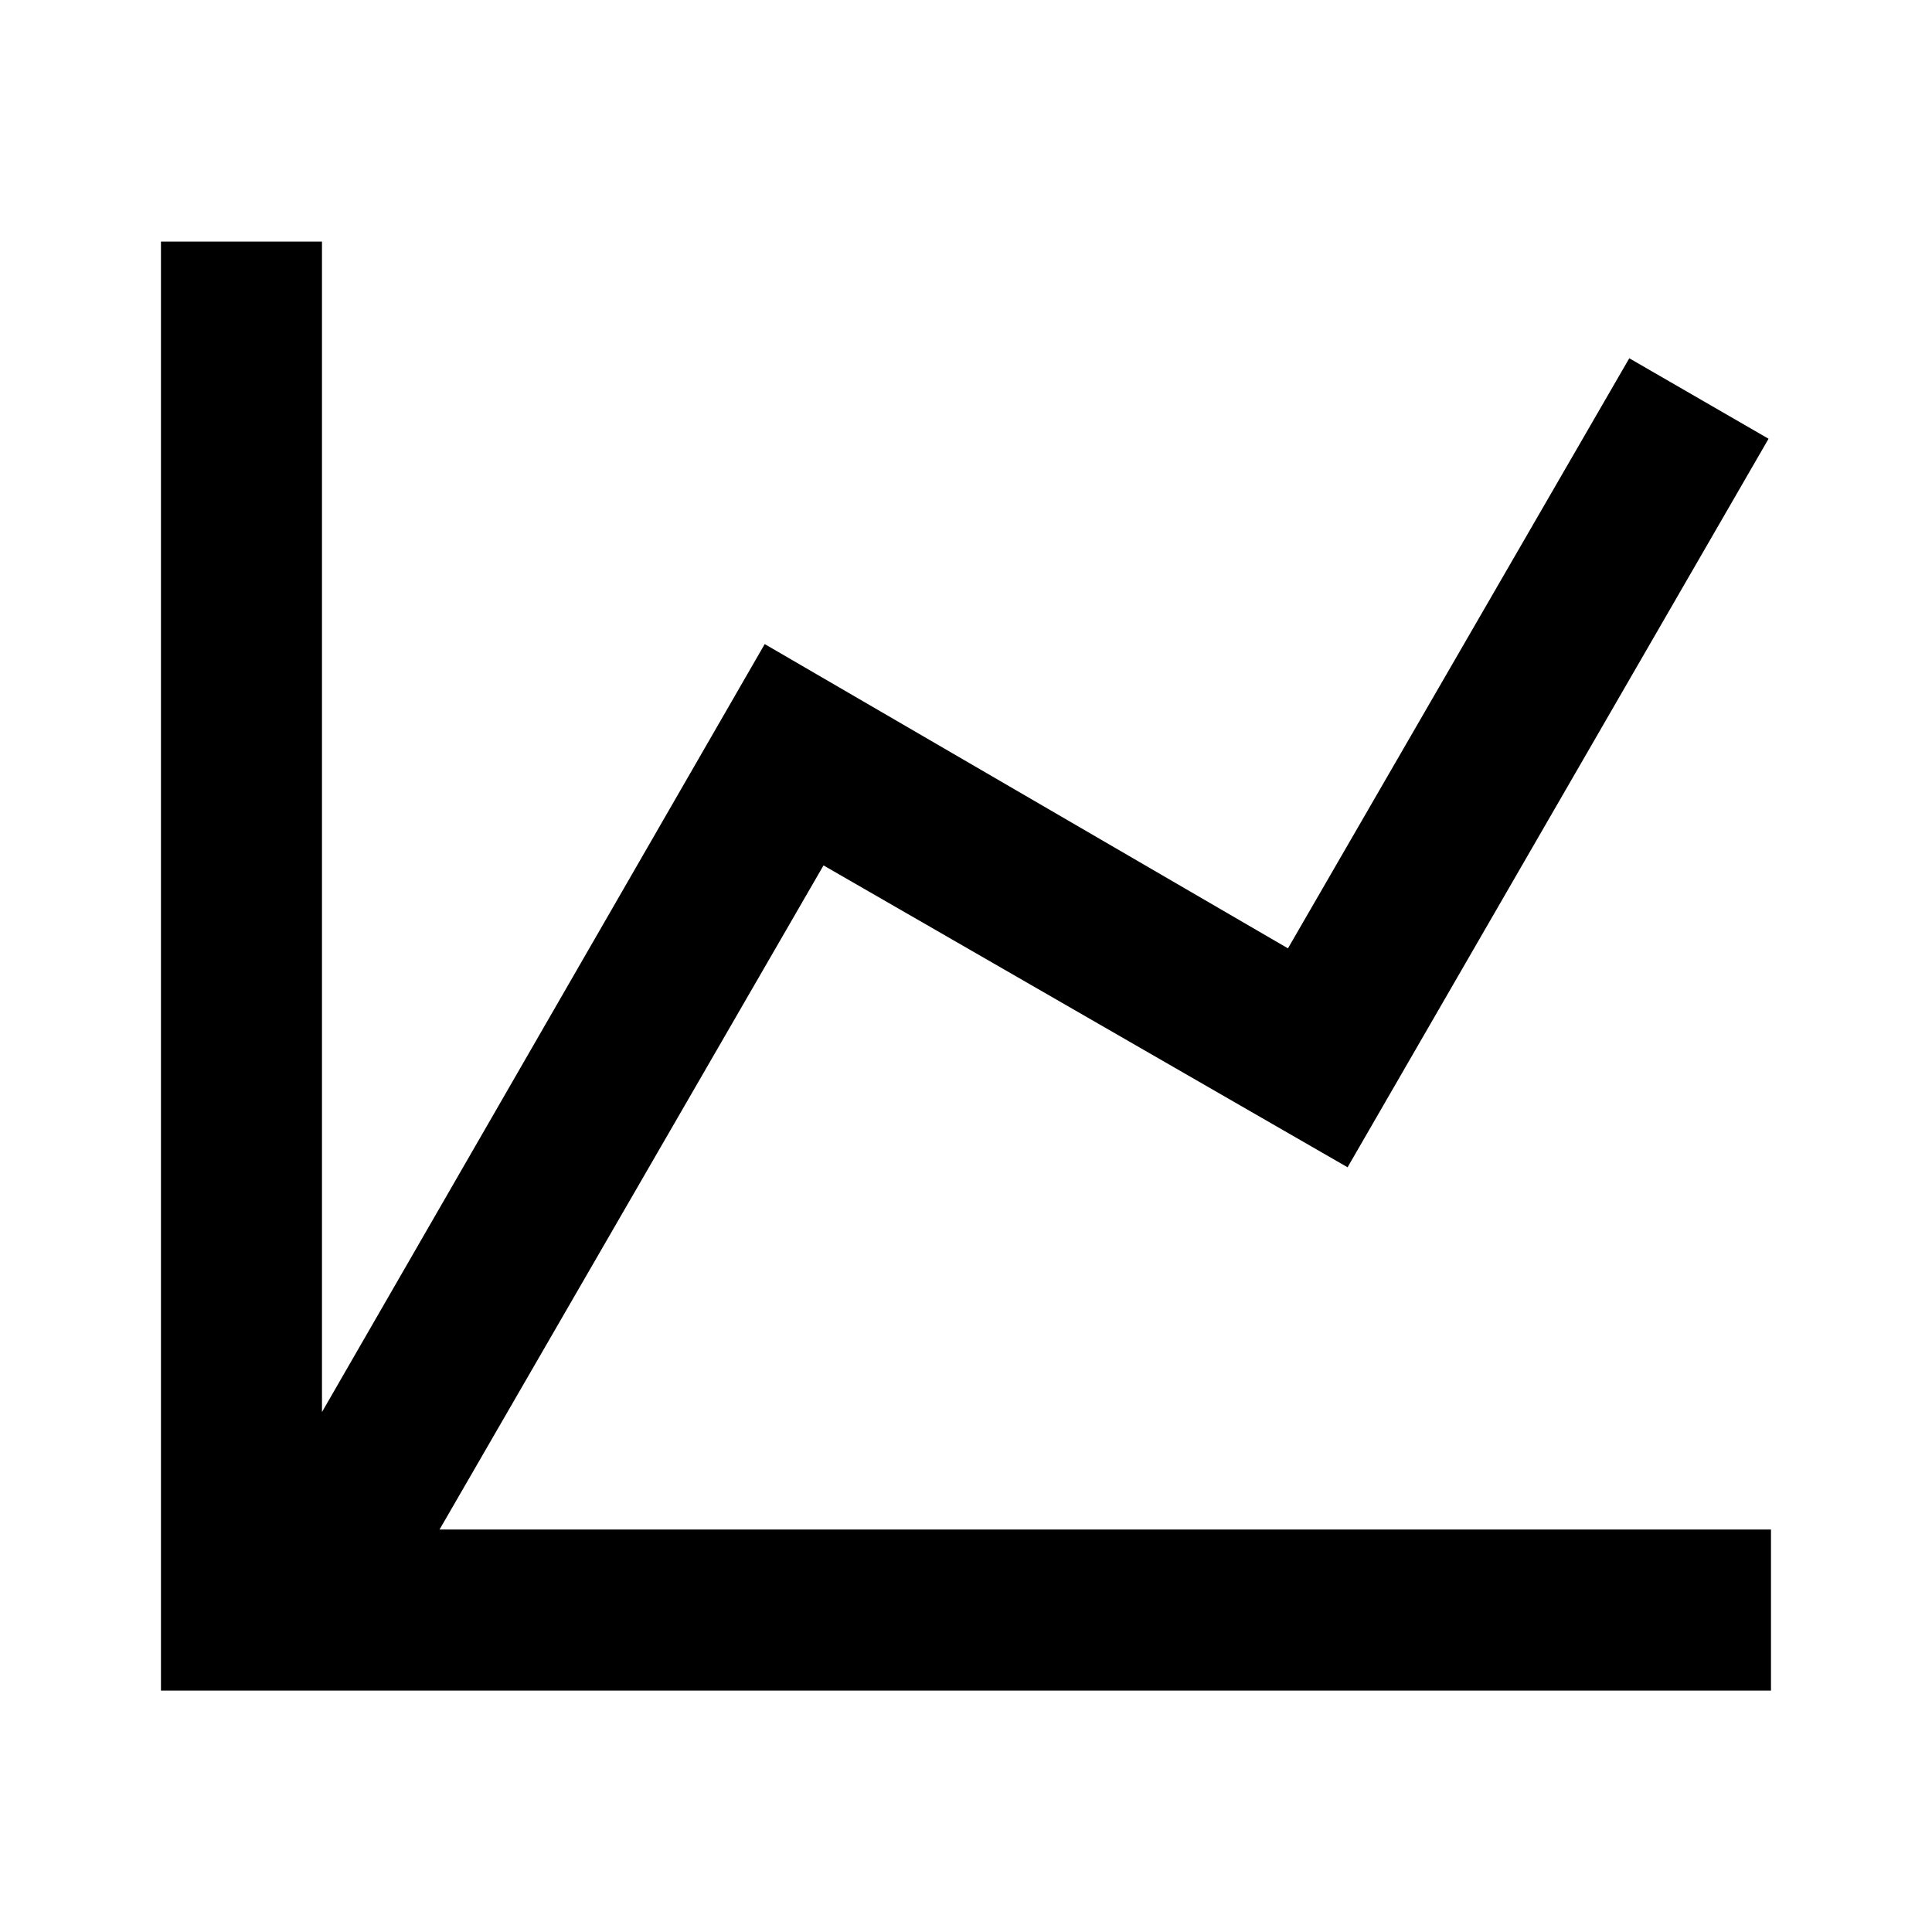
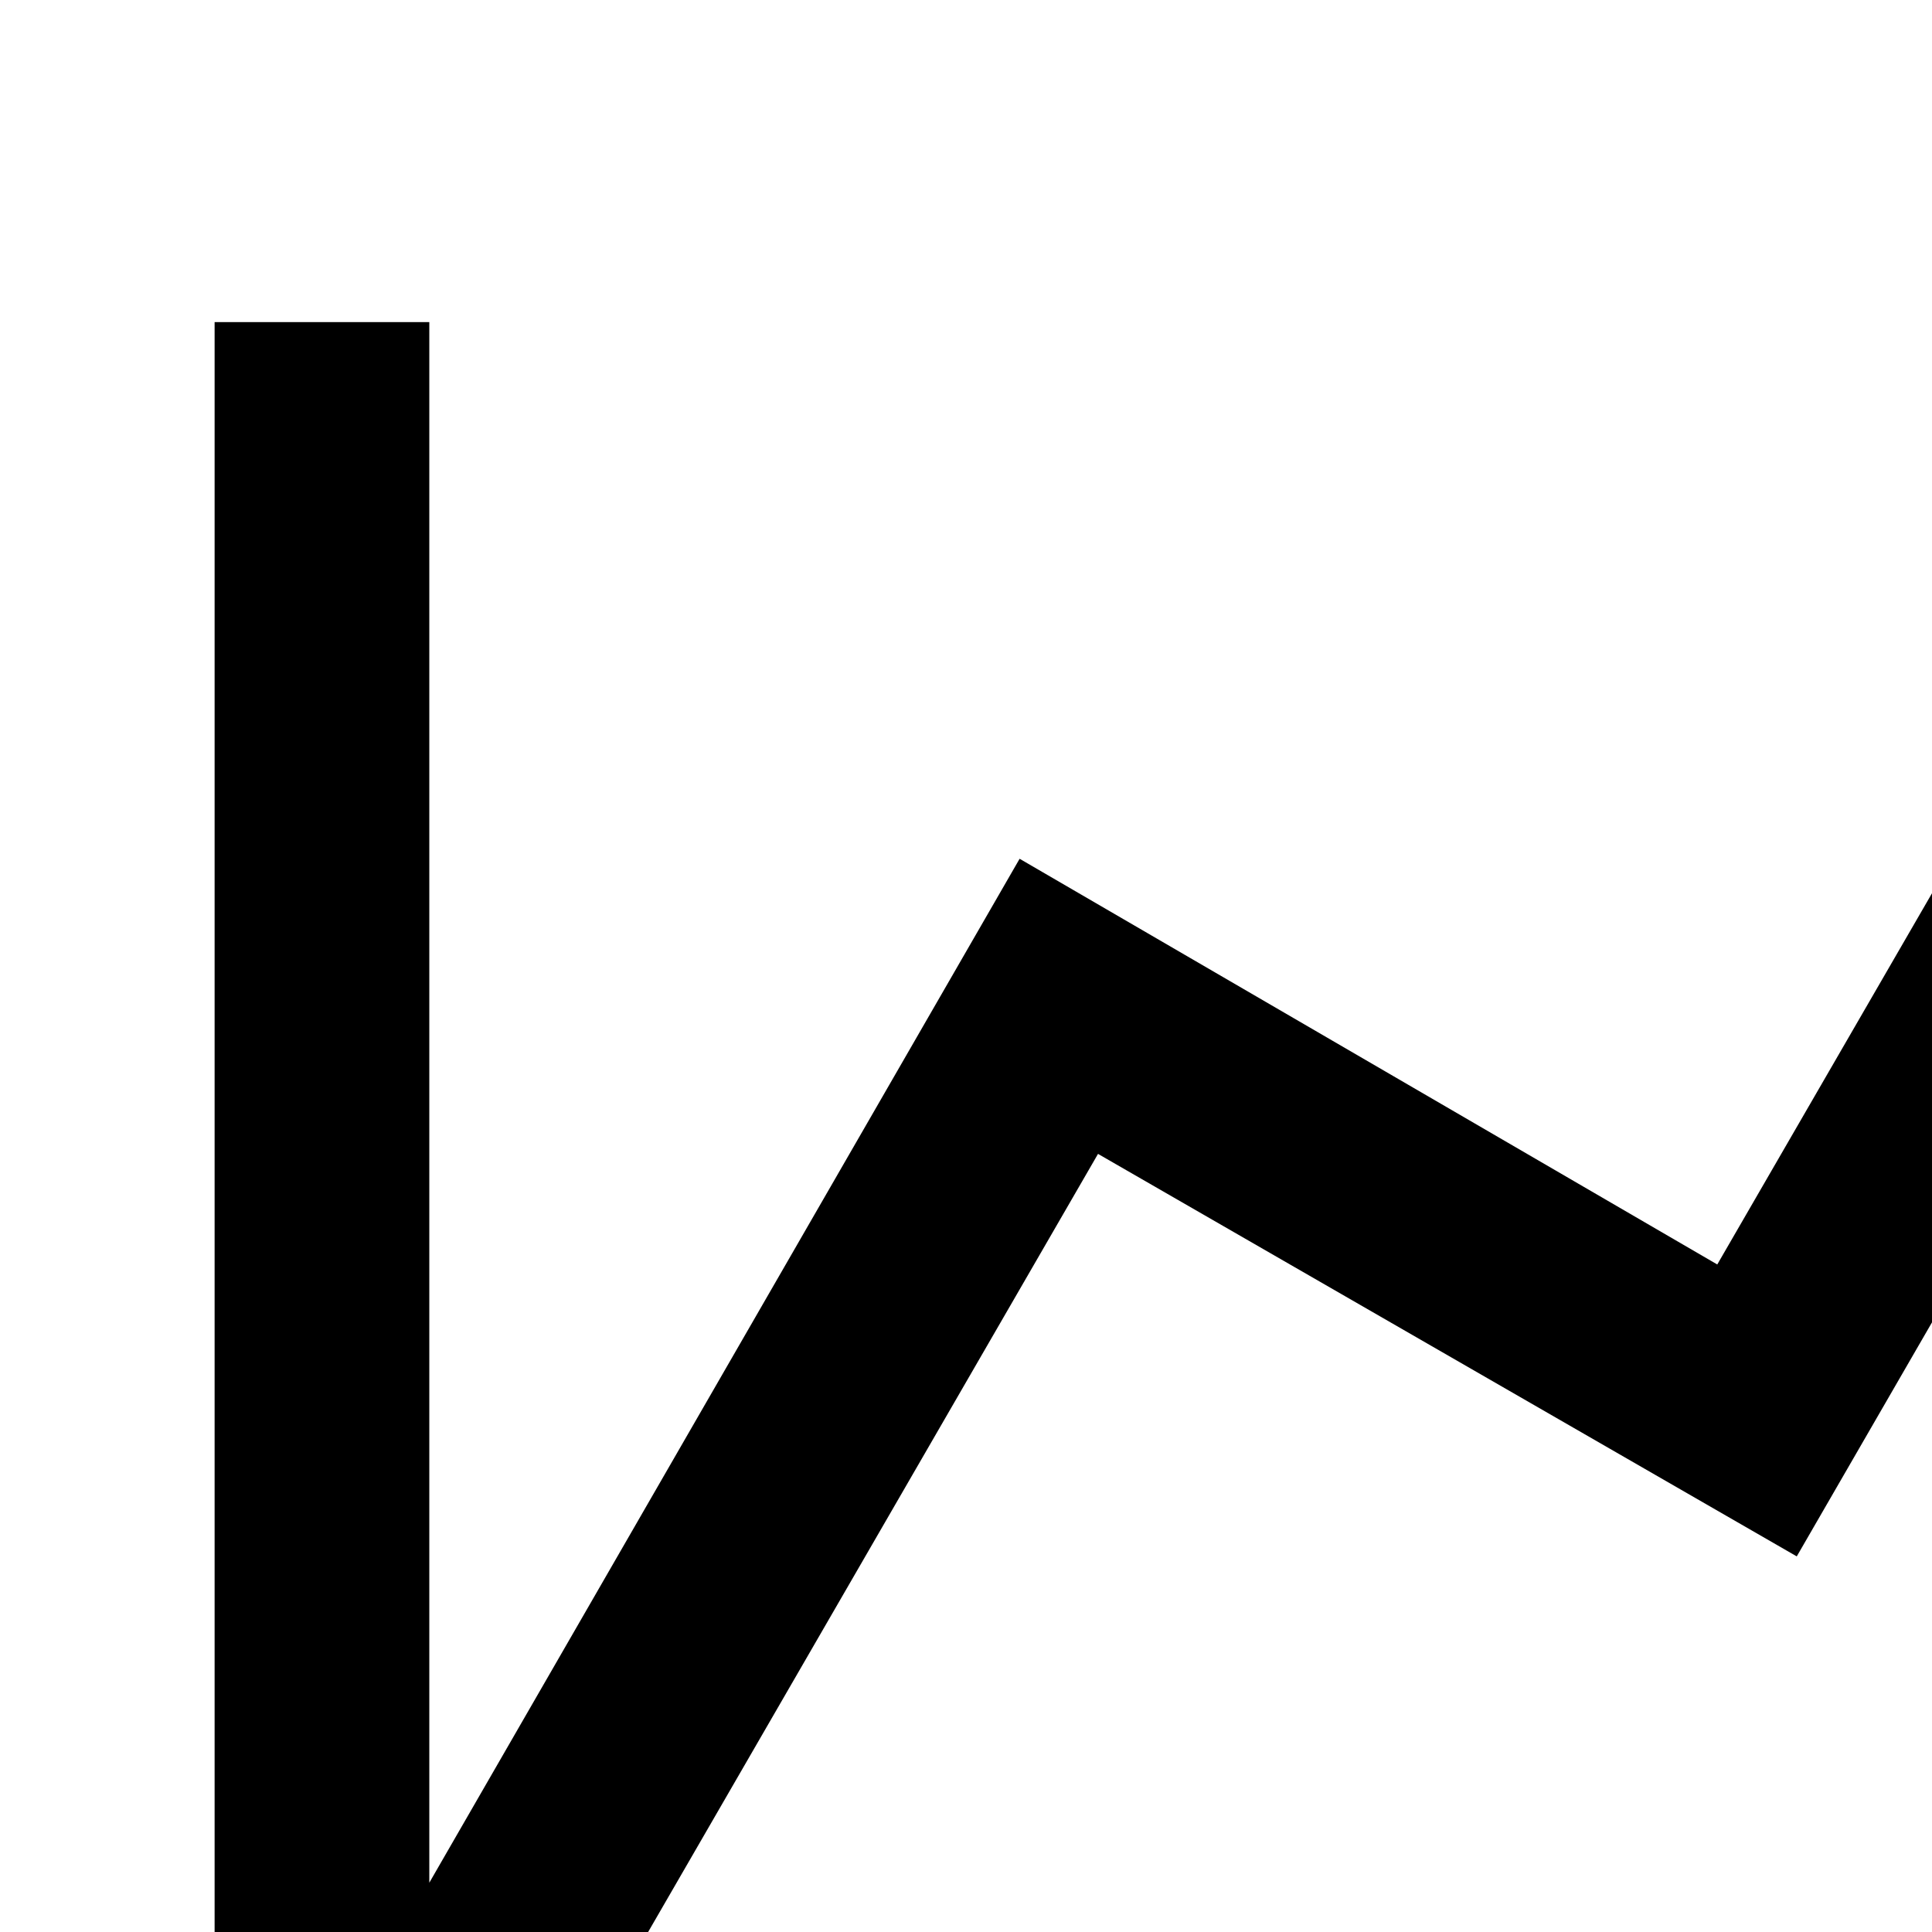
- <svg xmlns="http://www.w3.org/2000/svg" height="18px" viewBox="0 0 32 32" width="18px" fill="#000000">
+ <svg xmlns="http://www.w3.org/2000/svg" height="18px" viewBox="0 0 24 24" width="18px" fill="#000000">
  <path d="M21.333 15.707l5.653-9.773 2.307 1.333-6.973 12.067-8.68-5-6.36 11h22.053v2.667h-26.667v-24h2.667v19.387l7.333-12.72 8.667 5.040z" />
</svg>
